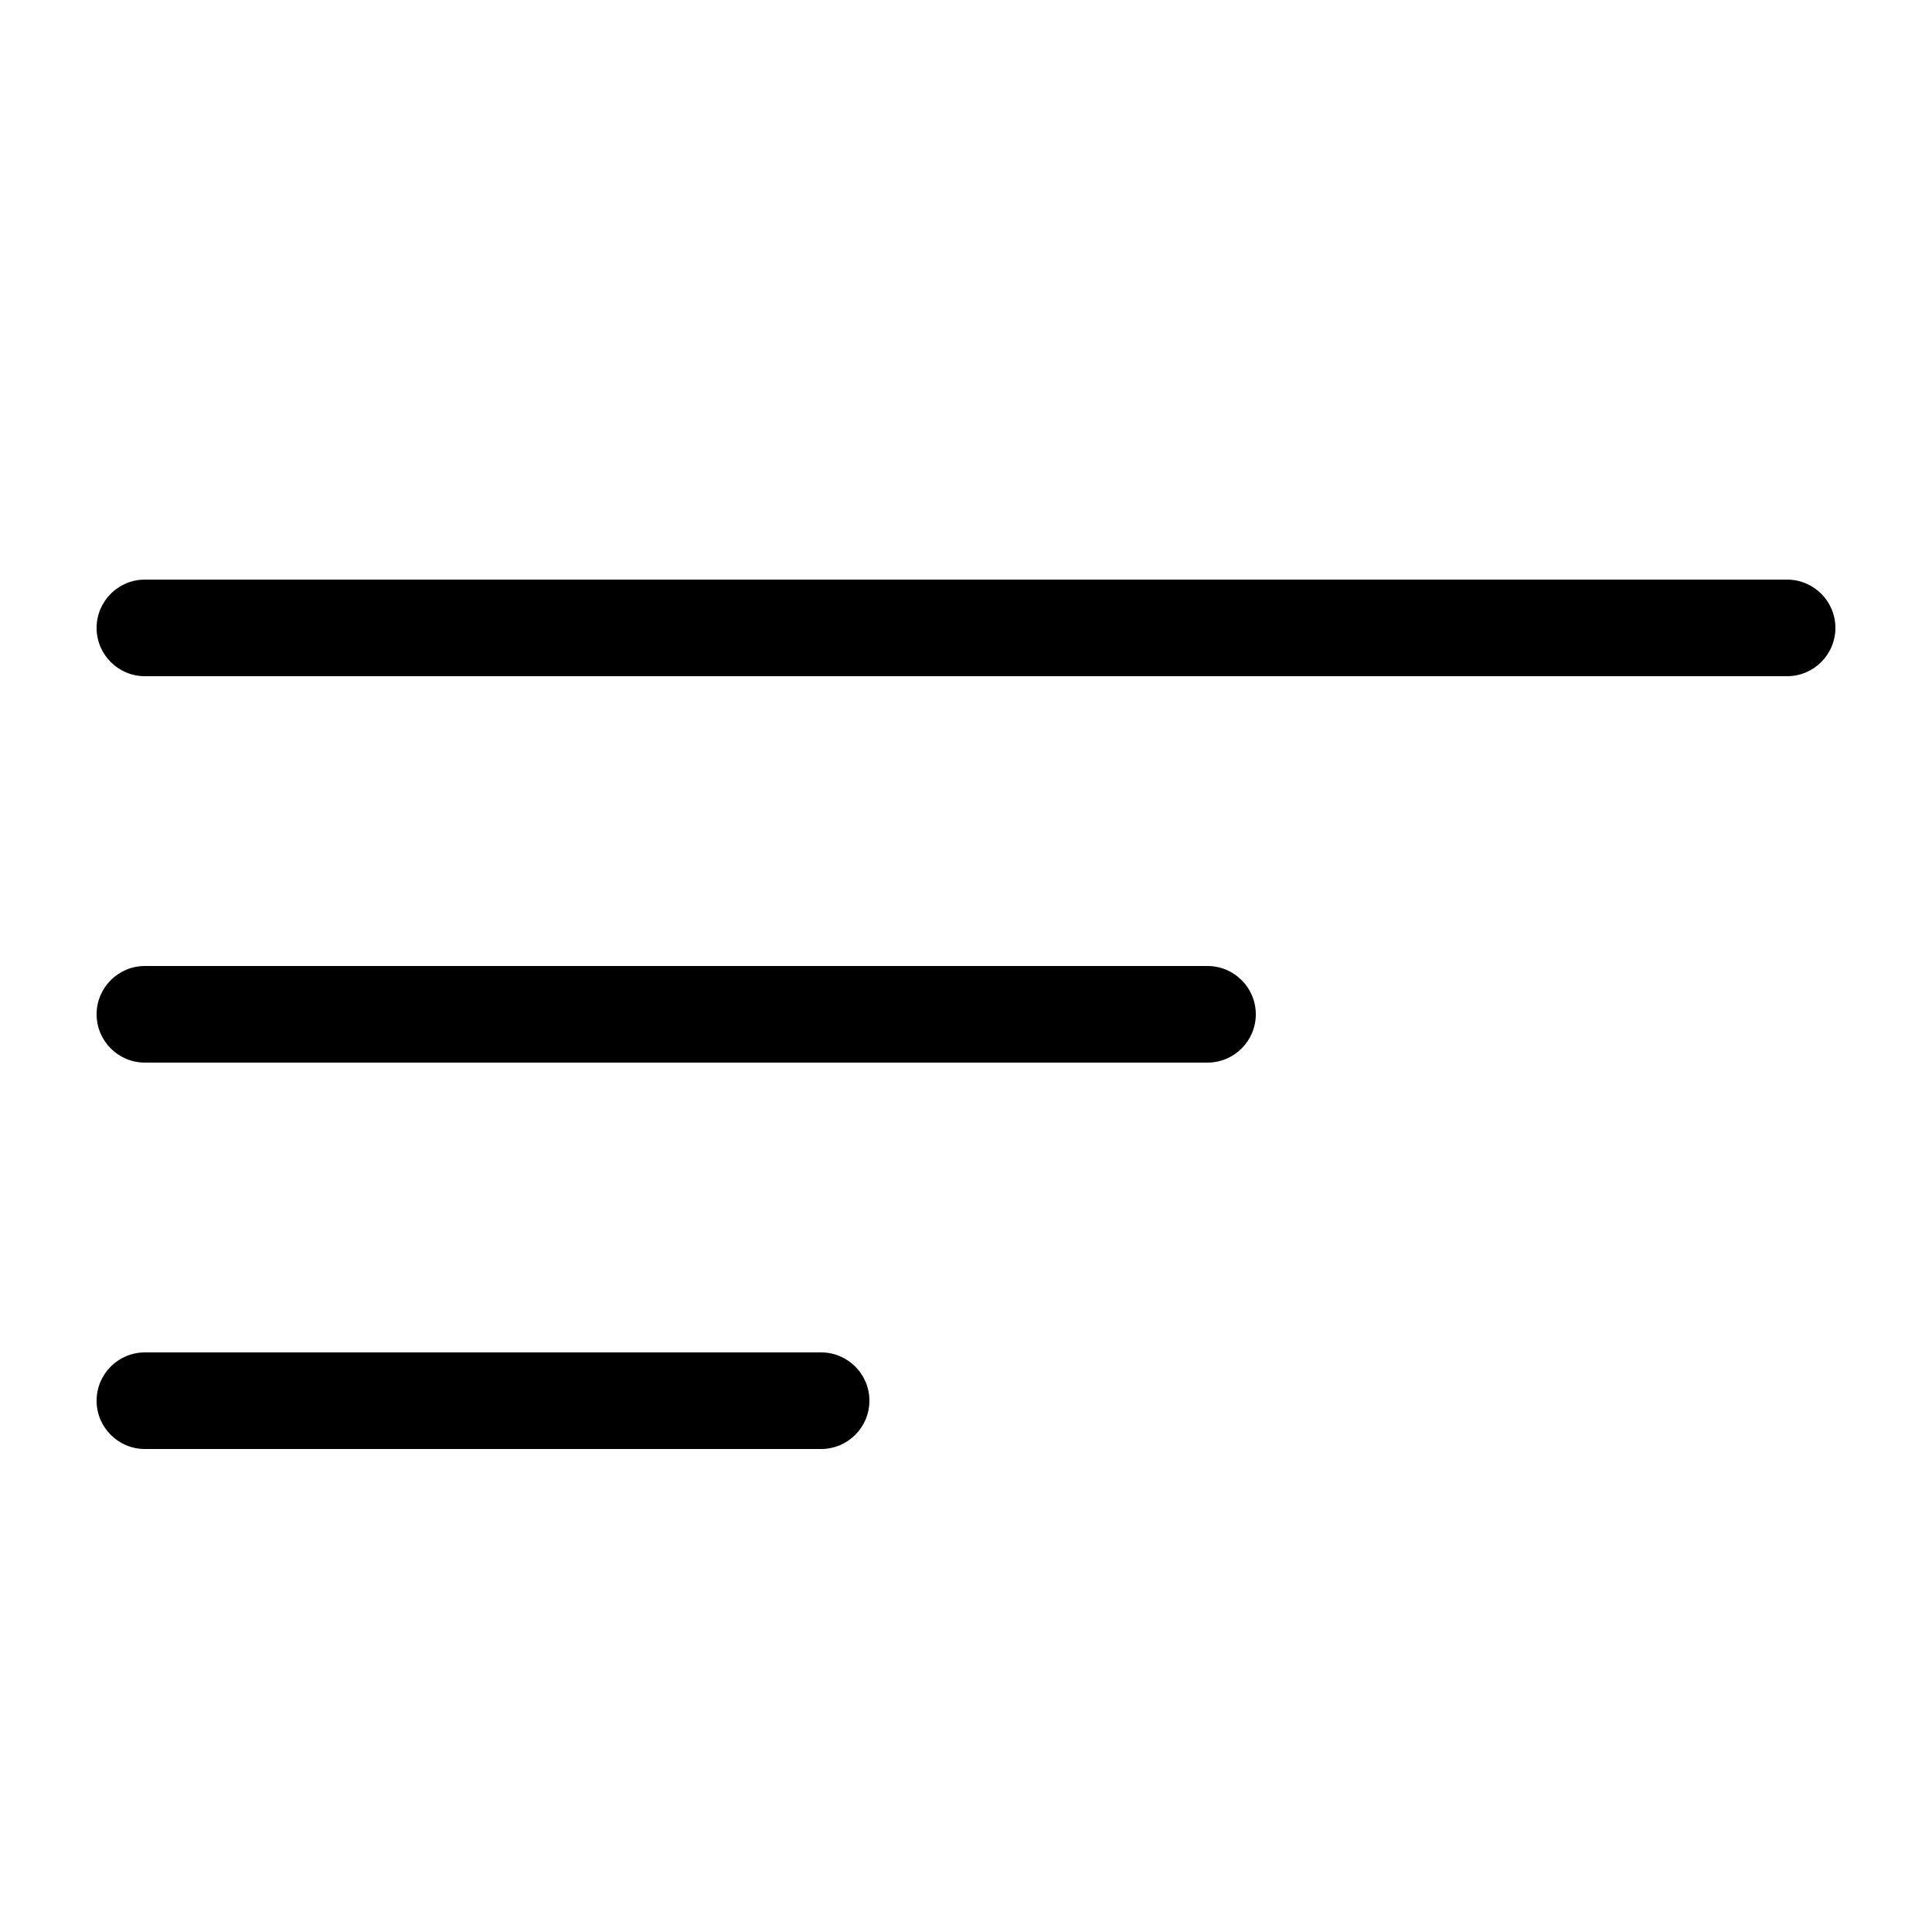
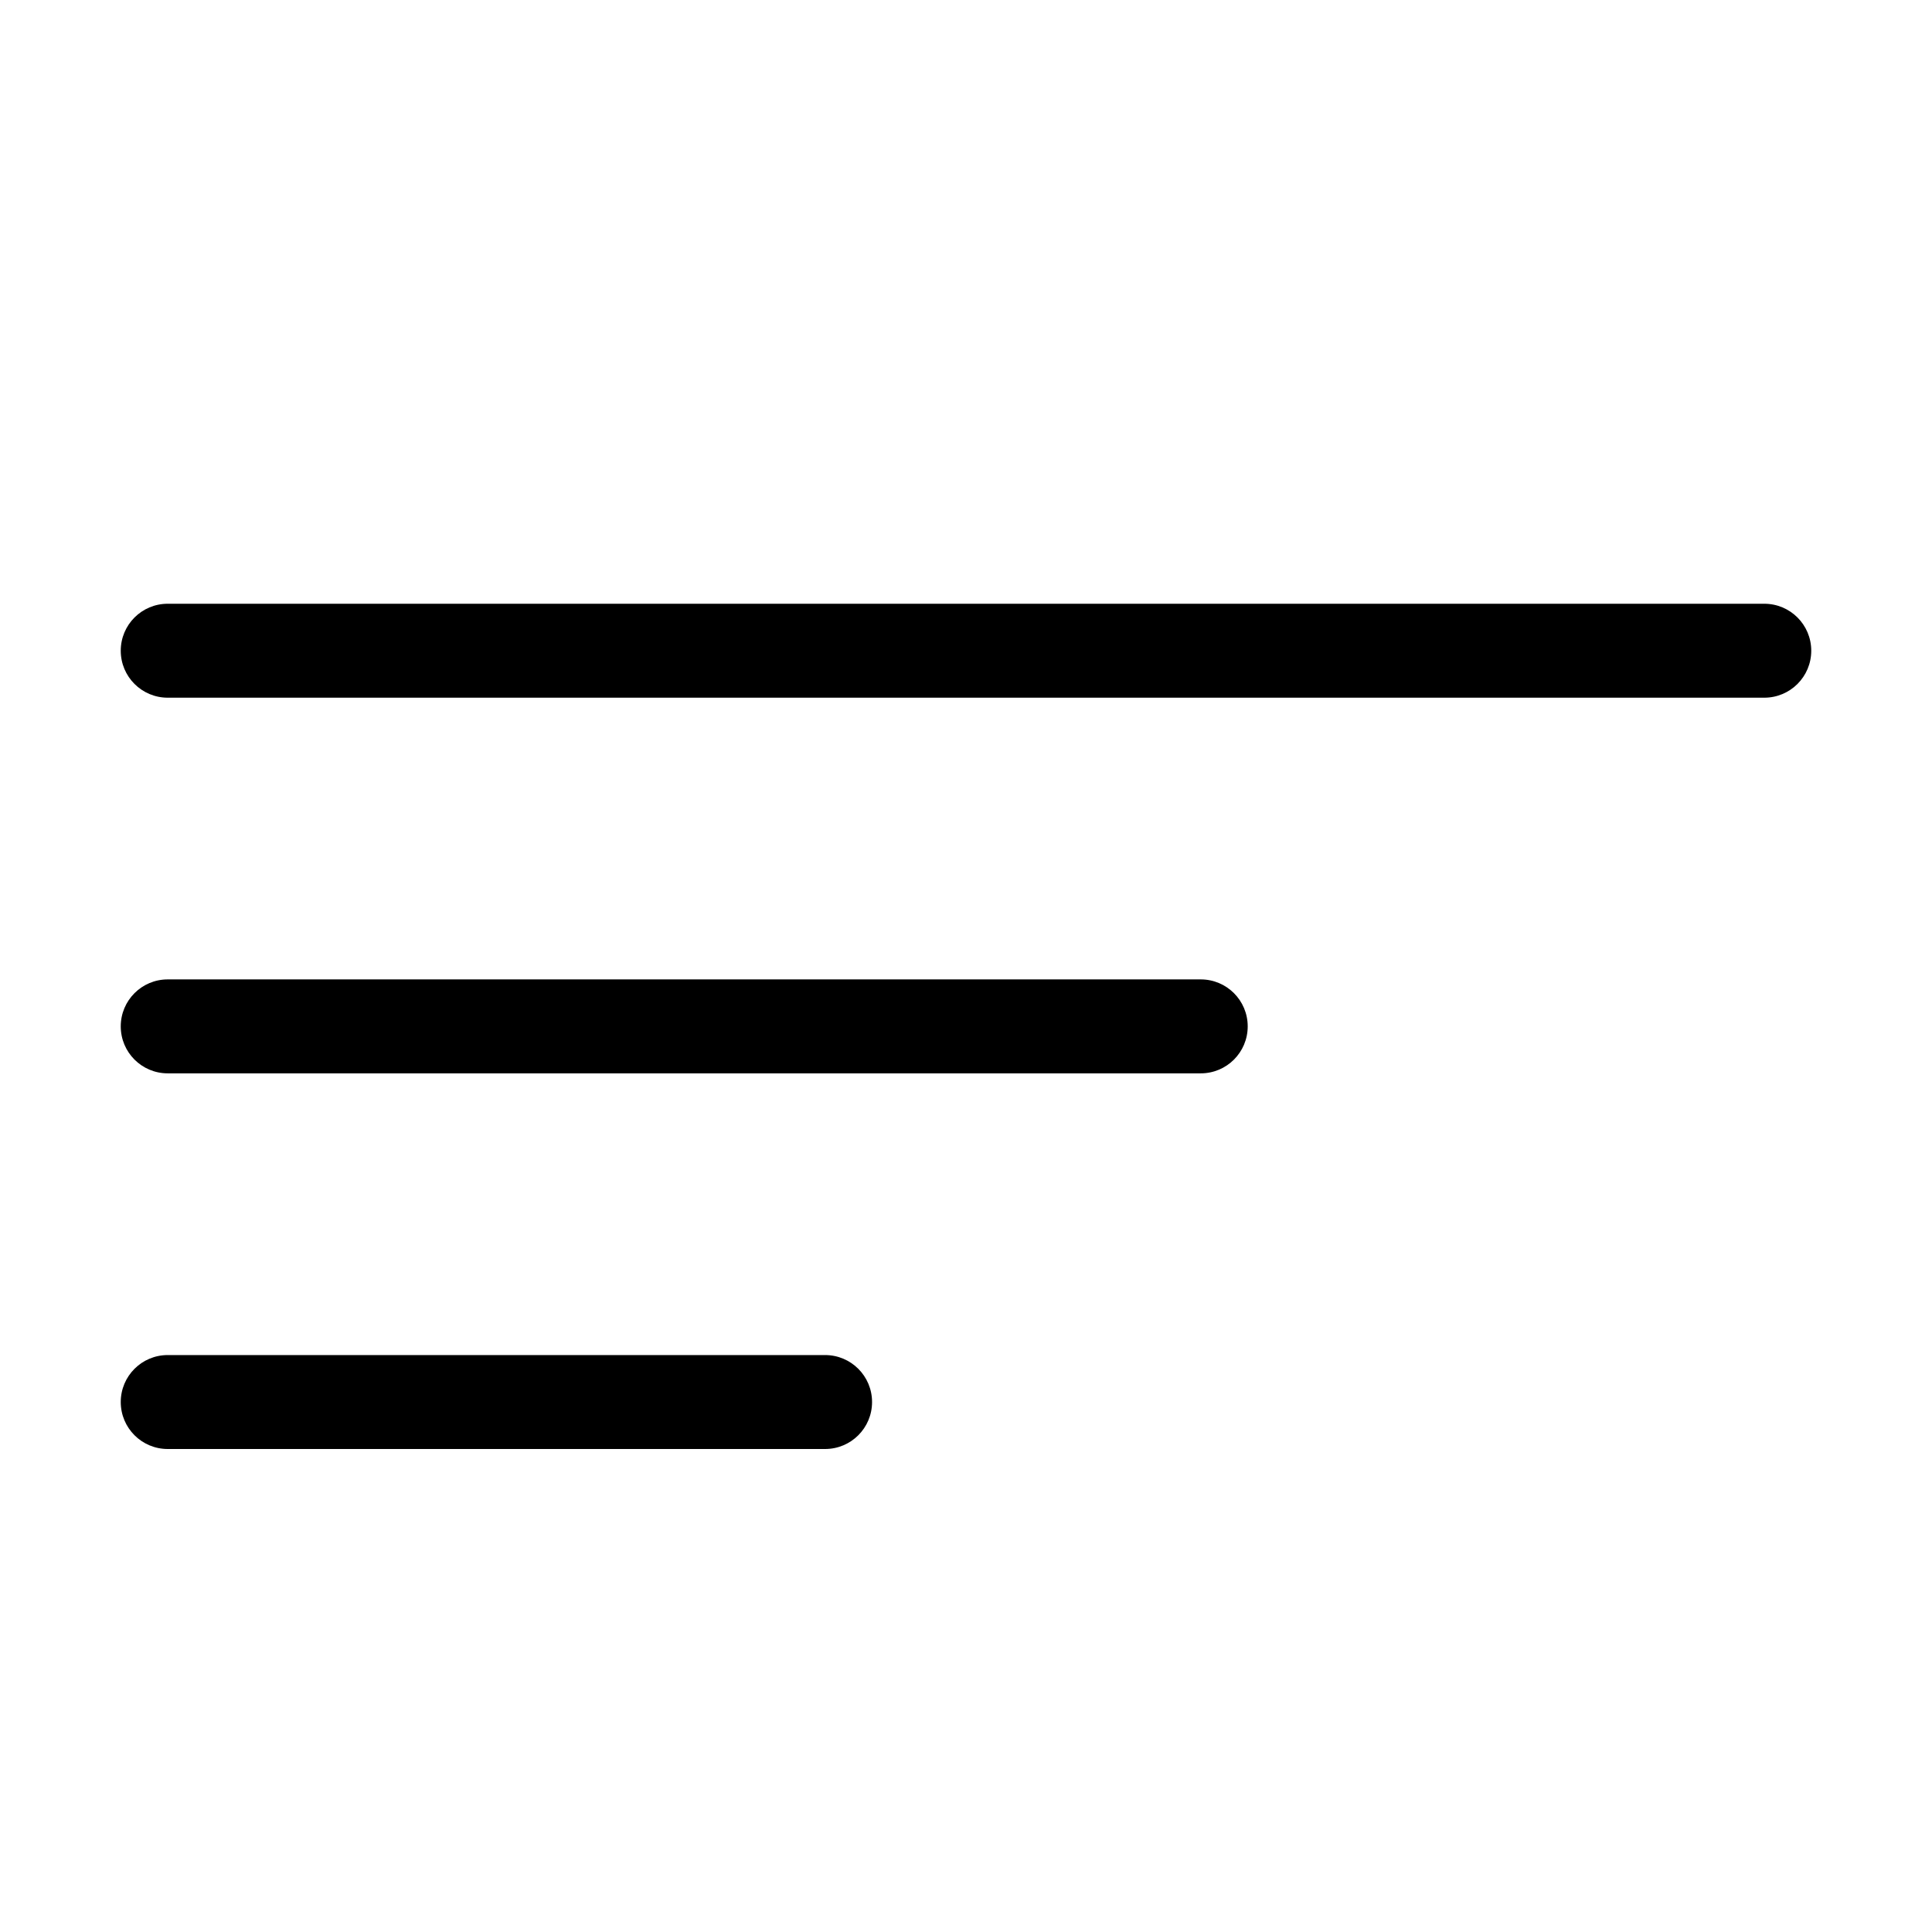
- <svg xmlns="http://www.w3.org/2000/svg" width="20px" height="20px" viewBox="0 0 20 20" version="1.1">
+ <svg xmlns="http://www.w3.org/2000/svg" width="16px" height="16px" viewBox="0 0 16 16" version="1.1">
  <defs />
  <g id="Web" stroke="none" stroke-width="1" fill="none" fill-rule="evenodd">
    <g id="filter--small" fill="#000000">
-       <path d="M8.5,14 L1.5,14 C1.224,14 1,14.224 1,14.5 C1,14.776 1.224,15 1.5,15 L8.5,15 C8.776,15 9,14.776 9,14.5 C9,14.224 8.776,14 8.5,14 M12.5,10 L1.5,10 C1.224,10 1,10.224 1,10.5 C1,10.776 1.224,11 1.5,11 L12.5,11 C12.776,11 13,10.776 13,10.5 C13,10.224 12.776,10 12.5,10 M19,6.5 C19,6.776 18.776,7 18.5,7 L1.5,7 C1.224,7 1,6.776 1,6.5 C1,6.224 1.224,6 1.5,6 L18.5,6 C18.776,6 19,6.224 19,6.5" id="Page-1" />
+       <path d="M6.833,11.222 L1.389,11.222 C1.174,11.222 1,11.396 1,11.611 C1,11.826 1.174,12 1.389,12 L6.833,12 C7.048,12 7.222,11.826 7.222,11.611 C7.222,11.396 7.048,11.222 6.833,11.222 M9.944,8.111 L1.389,8.111 C1.174,8.111 1,8.285 1,8.5 C1,8.715 1.174,8.889 1.389,8.889 L9.944,8.889 C10.159,8.889 10.333,8.715 10.333,8.5 C10.333,8.285 10.159,8.111 9.944,8.111 M15,5.389 C15,5.604 14.826,5.778 14.611,5.778 L1.389,5.778 C1.174,5.778 1,5.604 1,5.389 C1,5.174 1.174,5 1.389,5 L14.611,5 C14.826,5 15,5.174 15,5.389" id="Page-1" />
    </g>
  </g>
</svg>
